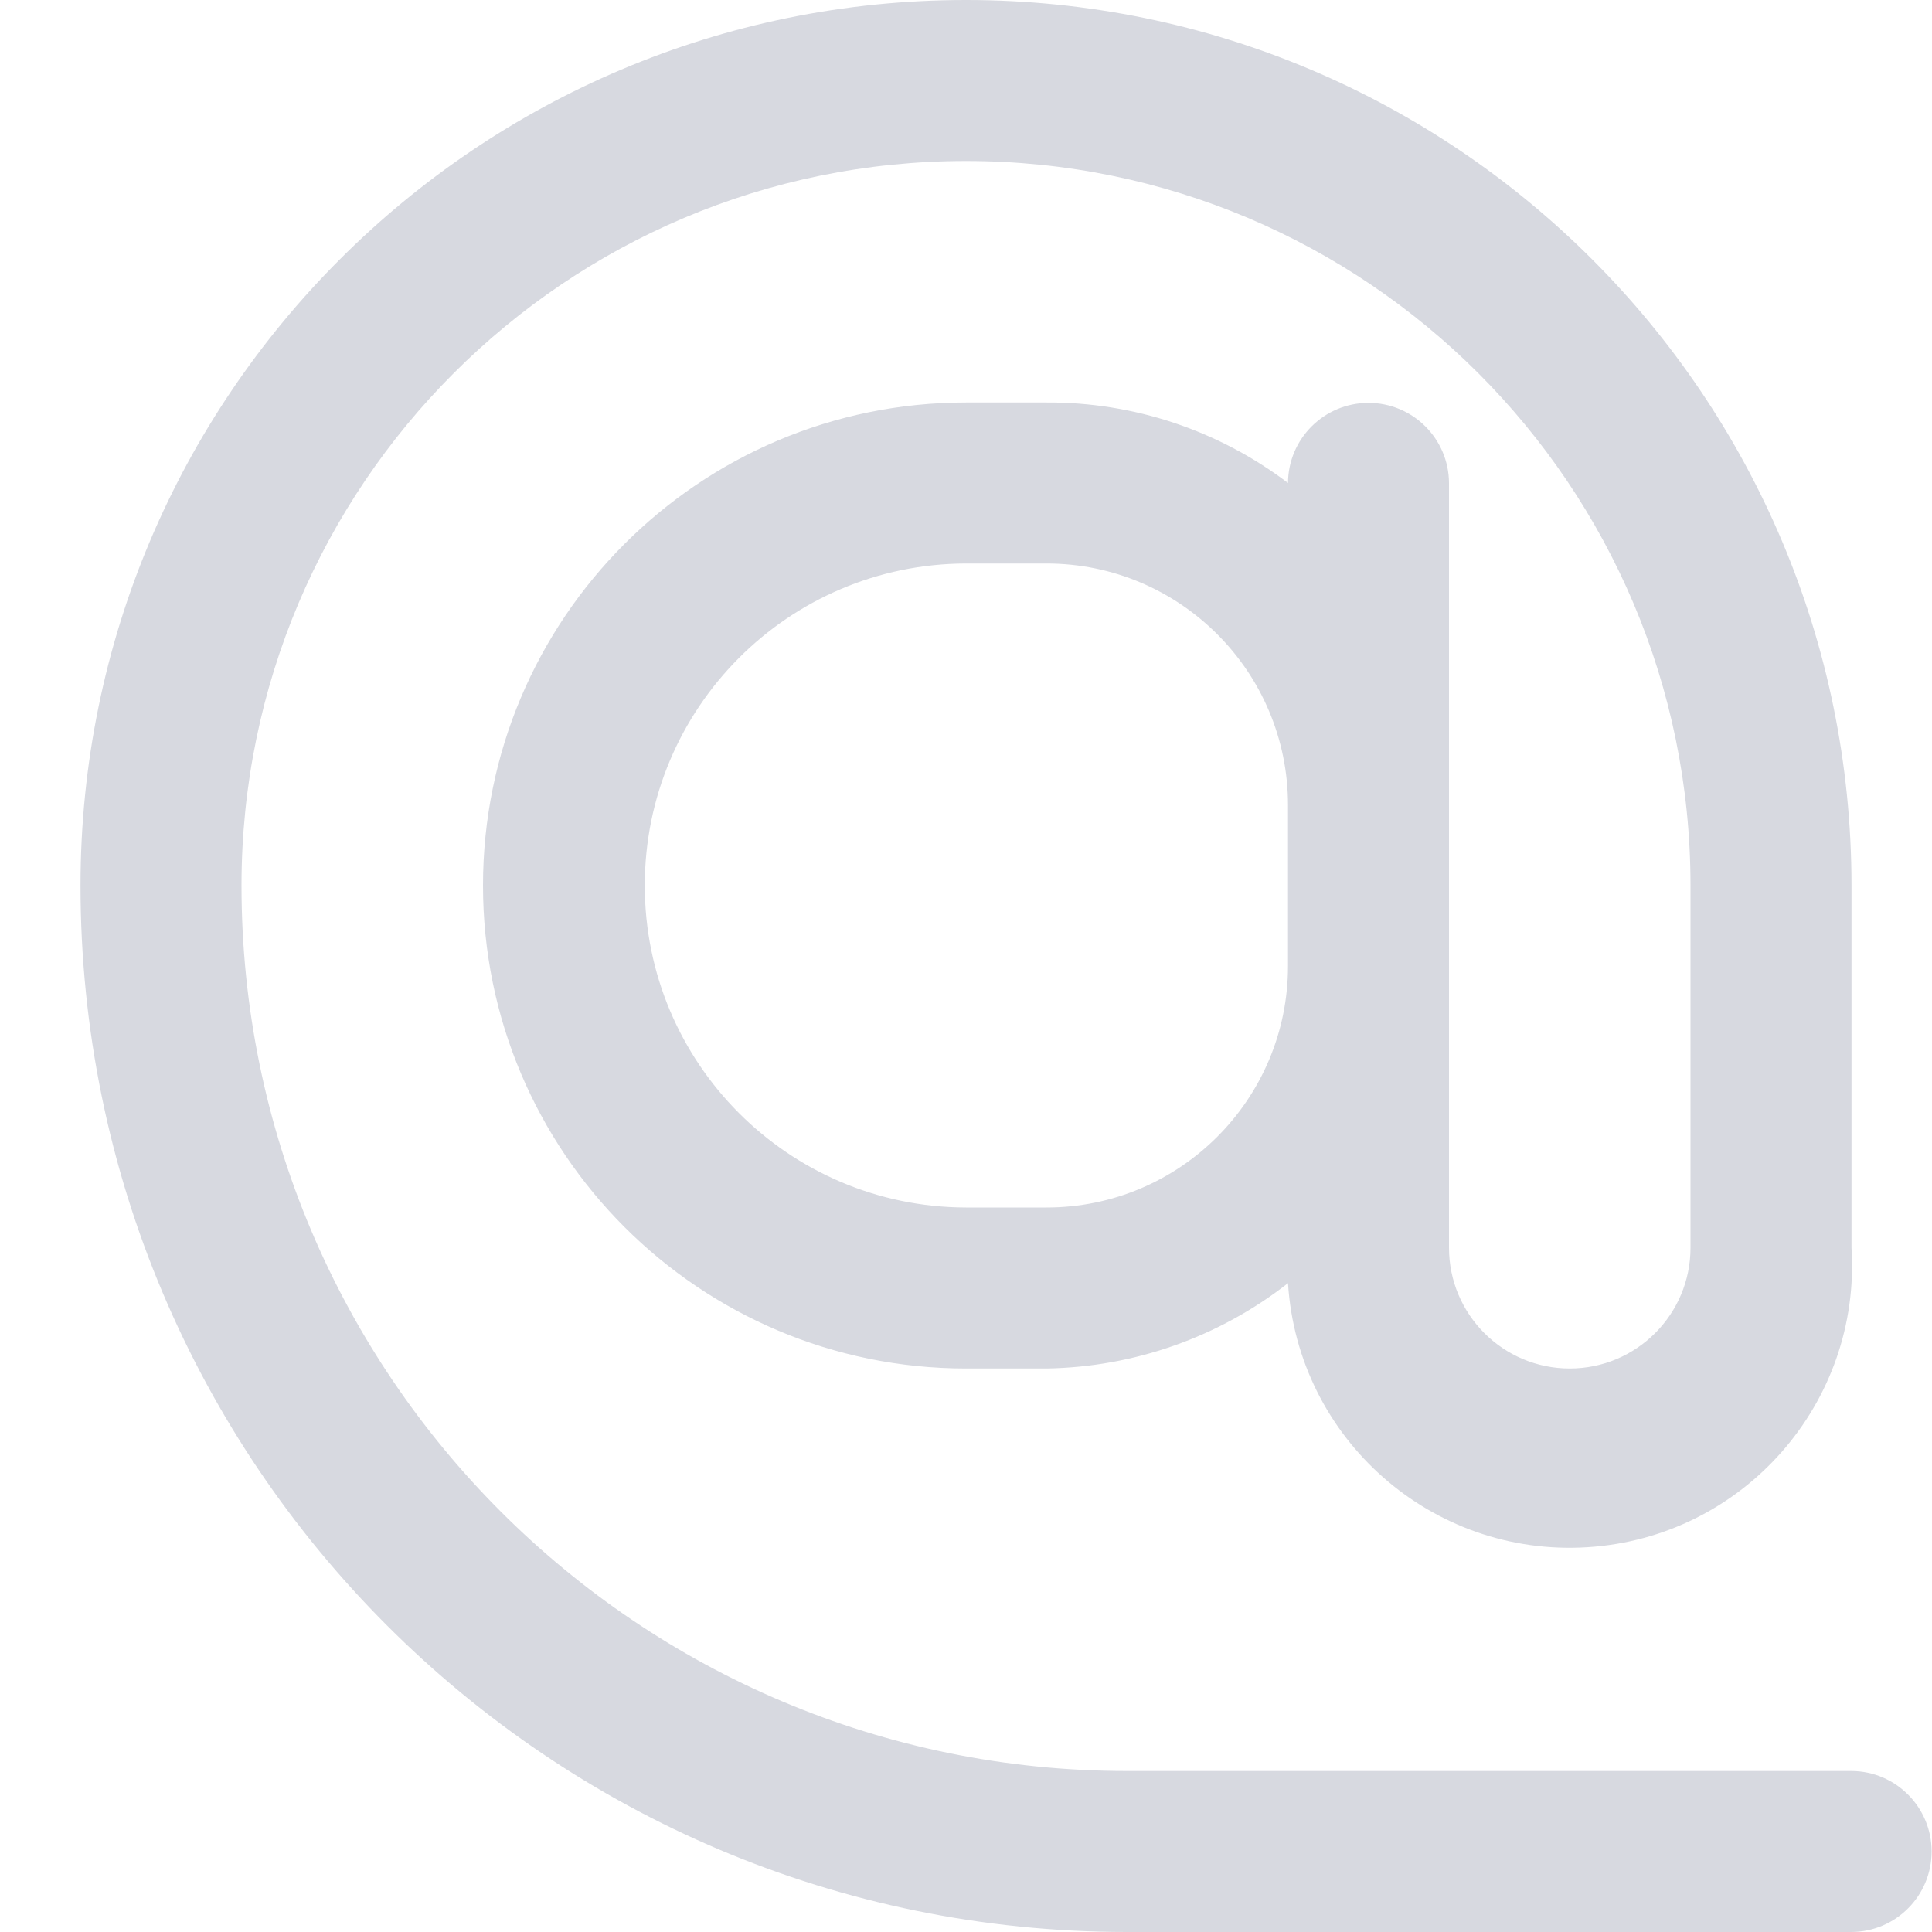
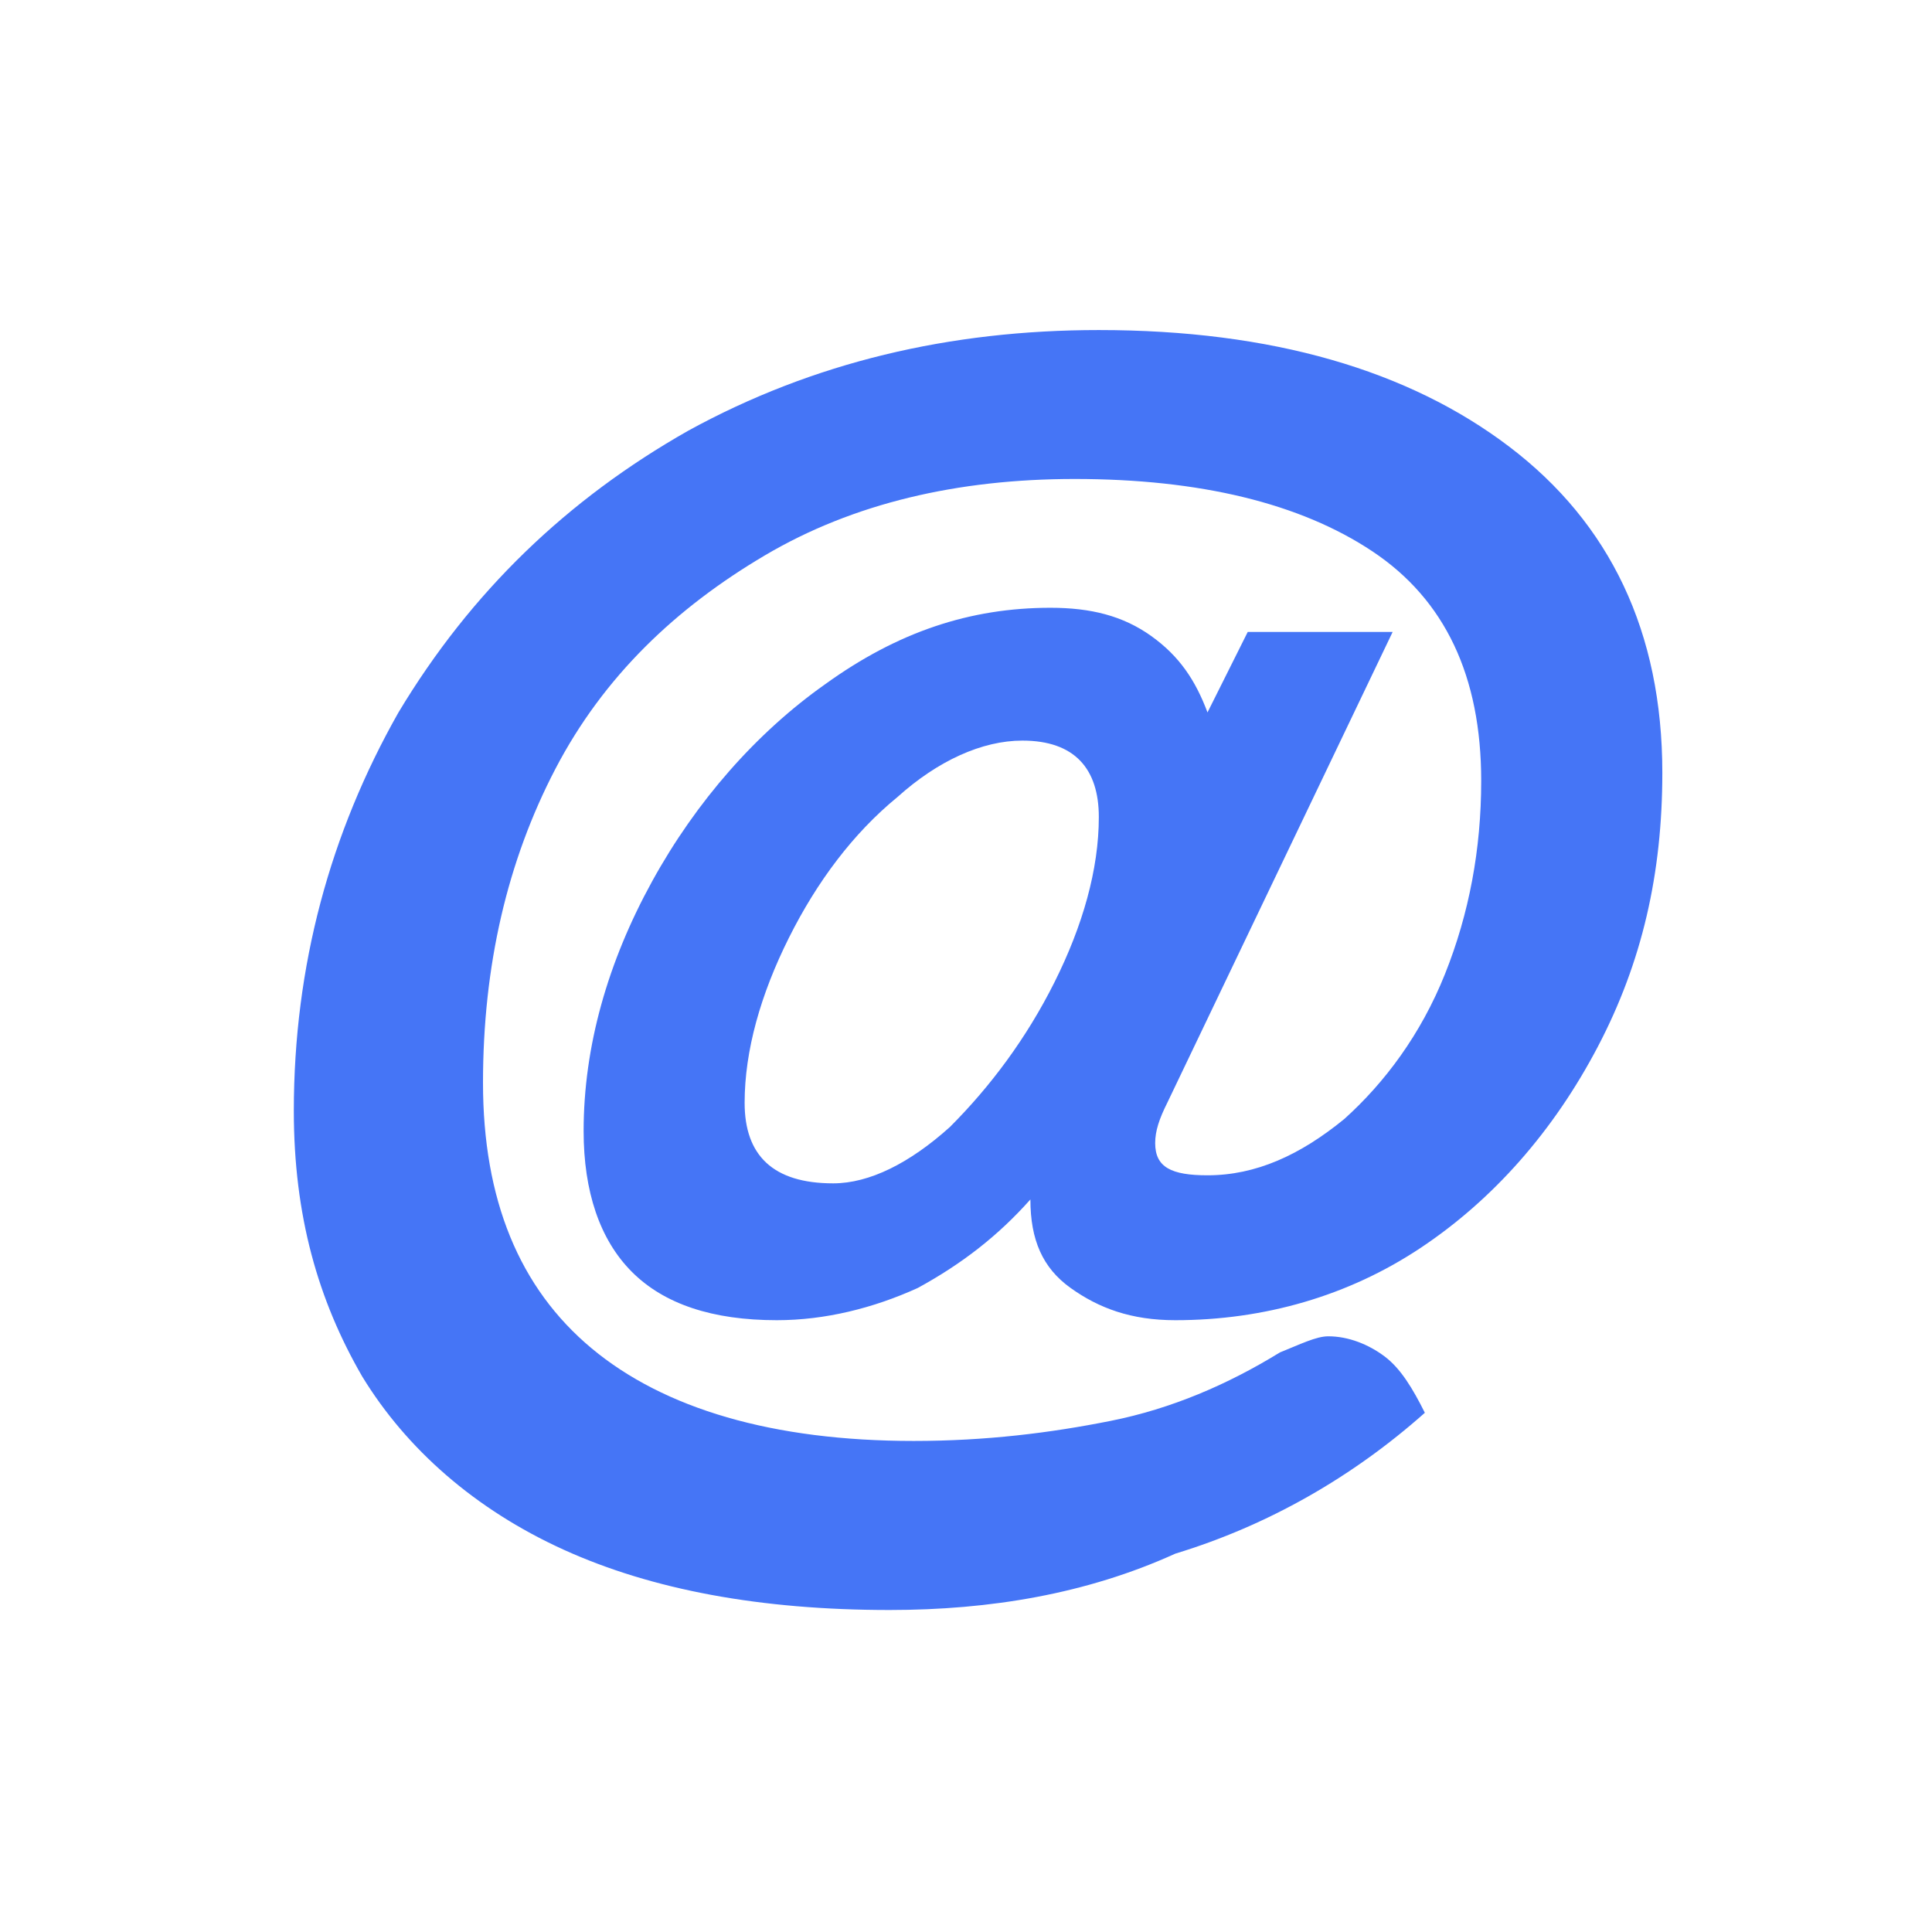
- <svg xmlns="http://www.w3.org/2000/svg" t="1690851406312" class="icon" viewBox="0 0 1024 1024" version="1.1" p-id="2494" width="200" height="200">
-   <path d="M981.333 938.667h-384A469.333 469.333 0 0 1 128 469.333a384 384 0 0 1 768 0v192a64 64 0 0 1-128 0V256a42.667 42.667 0 0 0-85.333 0 209.92 209.92 0 0 0-128-42.667h-42.667a256 256 0 0 0 0 512h42.667a213.333 213.333 0 0 0 128-45.227 148.907 148.907 0 0 0 298.667-18.773V469.333a469.333 469.333 0 0 0-938.667 0 554.667 554.667 0 0 0 554.667 554.667h384a42.667 42.667 0 0 0 0-85.333z m-426.667-298.667h-42.667a170.667 170.667 0 0 1 0-341.333h42.667a128 128 0 0 1 128 128v85.333a128 128 0 0 1-128 128z" p-id="2495" fill="#d7d9e0" />
+ <svg xmlns="http://www.w3.org/2000/svg" version="1.1" id="Layer_1" x="0px" y="0px" viewBox="0 0 48 48" style="enable-background:new 0 0 48 48;" xml:space="preserve">
+   <style type="text/css">
+ 	.st0{fill:#4575F6;}
+ </style>
+   <g>
+     <path class="st0" d="M14,38.5c-2.2-1-3.9-2.5-5-4.3c-1.1-1.9-1.7-4-1.7-6.6c0-3.6,0.9-6.9,2.6-9.9c1.8-3,4.2-5.3,7.2-7   c3.1-1.7,6.5-2.5,10.2-2.5c4.3,0,7.7,1,10.2,2.9c2.5,1.9,3.8,4.6,3.8,8.1c0,2.5-0.5,4.7-1.6,6.8c-1.1,2.1-2.6,3.8-4.4,5   s-3.9,1.8-6.1,1.8c-1.1,0-1.9-0.3-2.6-0.8c-0.7-0.5-1-1.2-1-2.2c-0.8,0.9-1.7,1.6-2.8,2.2c-1.1,0.5-2.3,0.8-3.5,0.8   c-1.6,0-2.8-0.4-3.6-1.2c-0.8-0.8-1.2-2-1.2-3.5c0-2.1,0.6-4.2,1.7-6.2c1.1-2,2.6-3.7,4.3-4.9c1.8-1.3,3.6-1.9,5.6-1.9   c1,0,1.8,0.2,2.5,0.7s1.1,1.1,1.4,1.9l1-2h3.6l-5.6,11.7c-0.2,0.4-0.3,0.7-0.3,1c0,0.6,0.4,0.8,1.3,0.8c1.2,0,2.3-0.5,3.4-1.4   c1-0.9,1.9-2.1,2.5-3.6c0.6-1.5,0.9-3.1,0.9-4.8c0-2.6-0.9-4.5-2.7-5.7c-1.8-1.2-4.3-1.8-7.4-1.8c-2.9,0-5.5,0.6-7.7,1.9   c-2.2,1.3-4,3-5.2,5.3c-1.2,2.3-1.8,4.9-1.8,7.8c0,2.9,0.9,5.1,2.7,6.6c1.8,1.5,4.5,2.3,8,2.3c1.8,0,3.4-0.2,4.9-0.5   c1.5-0.3,2.9-0.9,4.2-1.7c0.5-0.2,0.9-0.4,1.2-0.4c0.5,0,1,0.2,1.4,0.5s0.7,0.8,1,1.4c-1.8,1.6-3.9,2.8-6.2,3.5   C27,39.6,24.6,40,22.1,40C18.9,40,16.2,39.5,14,38.5z M23.6,28c1-1,1.9-2.2,2.6-3.6c0.7-1.4,1.1-2.8,1.1-4.1c0-1.2-0.6-1.9-1.9-1.9   c-1,0-2.1,0.5-3.1,1.4c-1.1,0.9-2,2.1-2.7,3.5s-1.1,2.8-1.1,4.1c0,1.3,0.7,2,2.2,2C21.6,29.4,22.6,28.9,23.6,28z" />
+   </g>
</svg>
